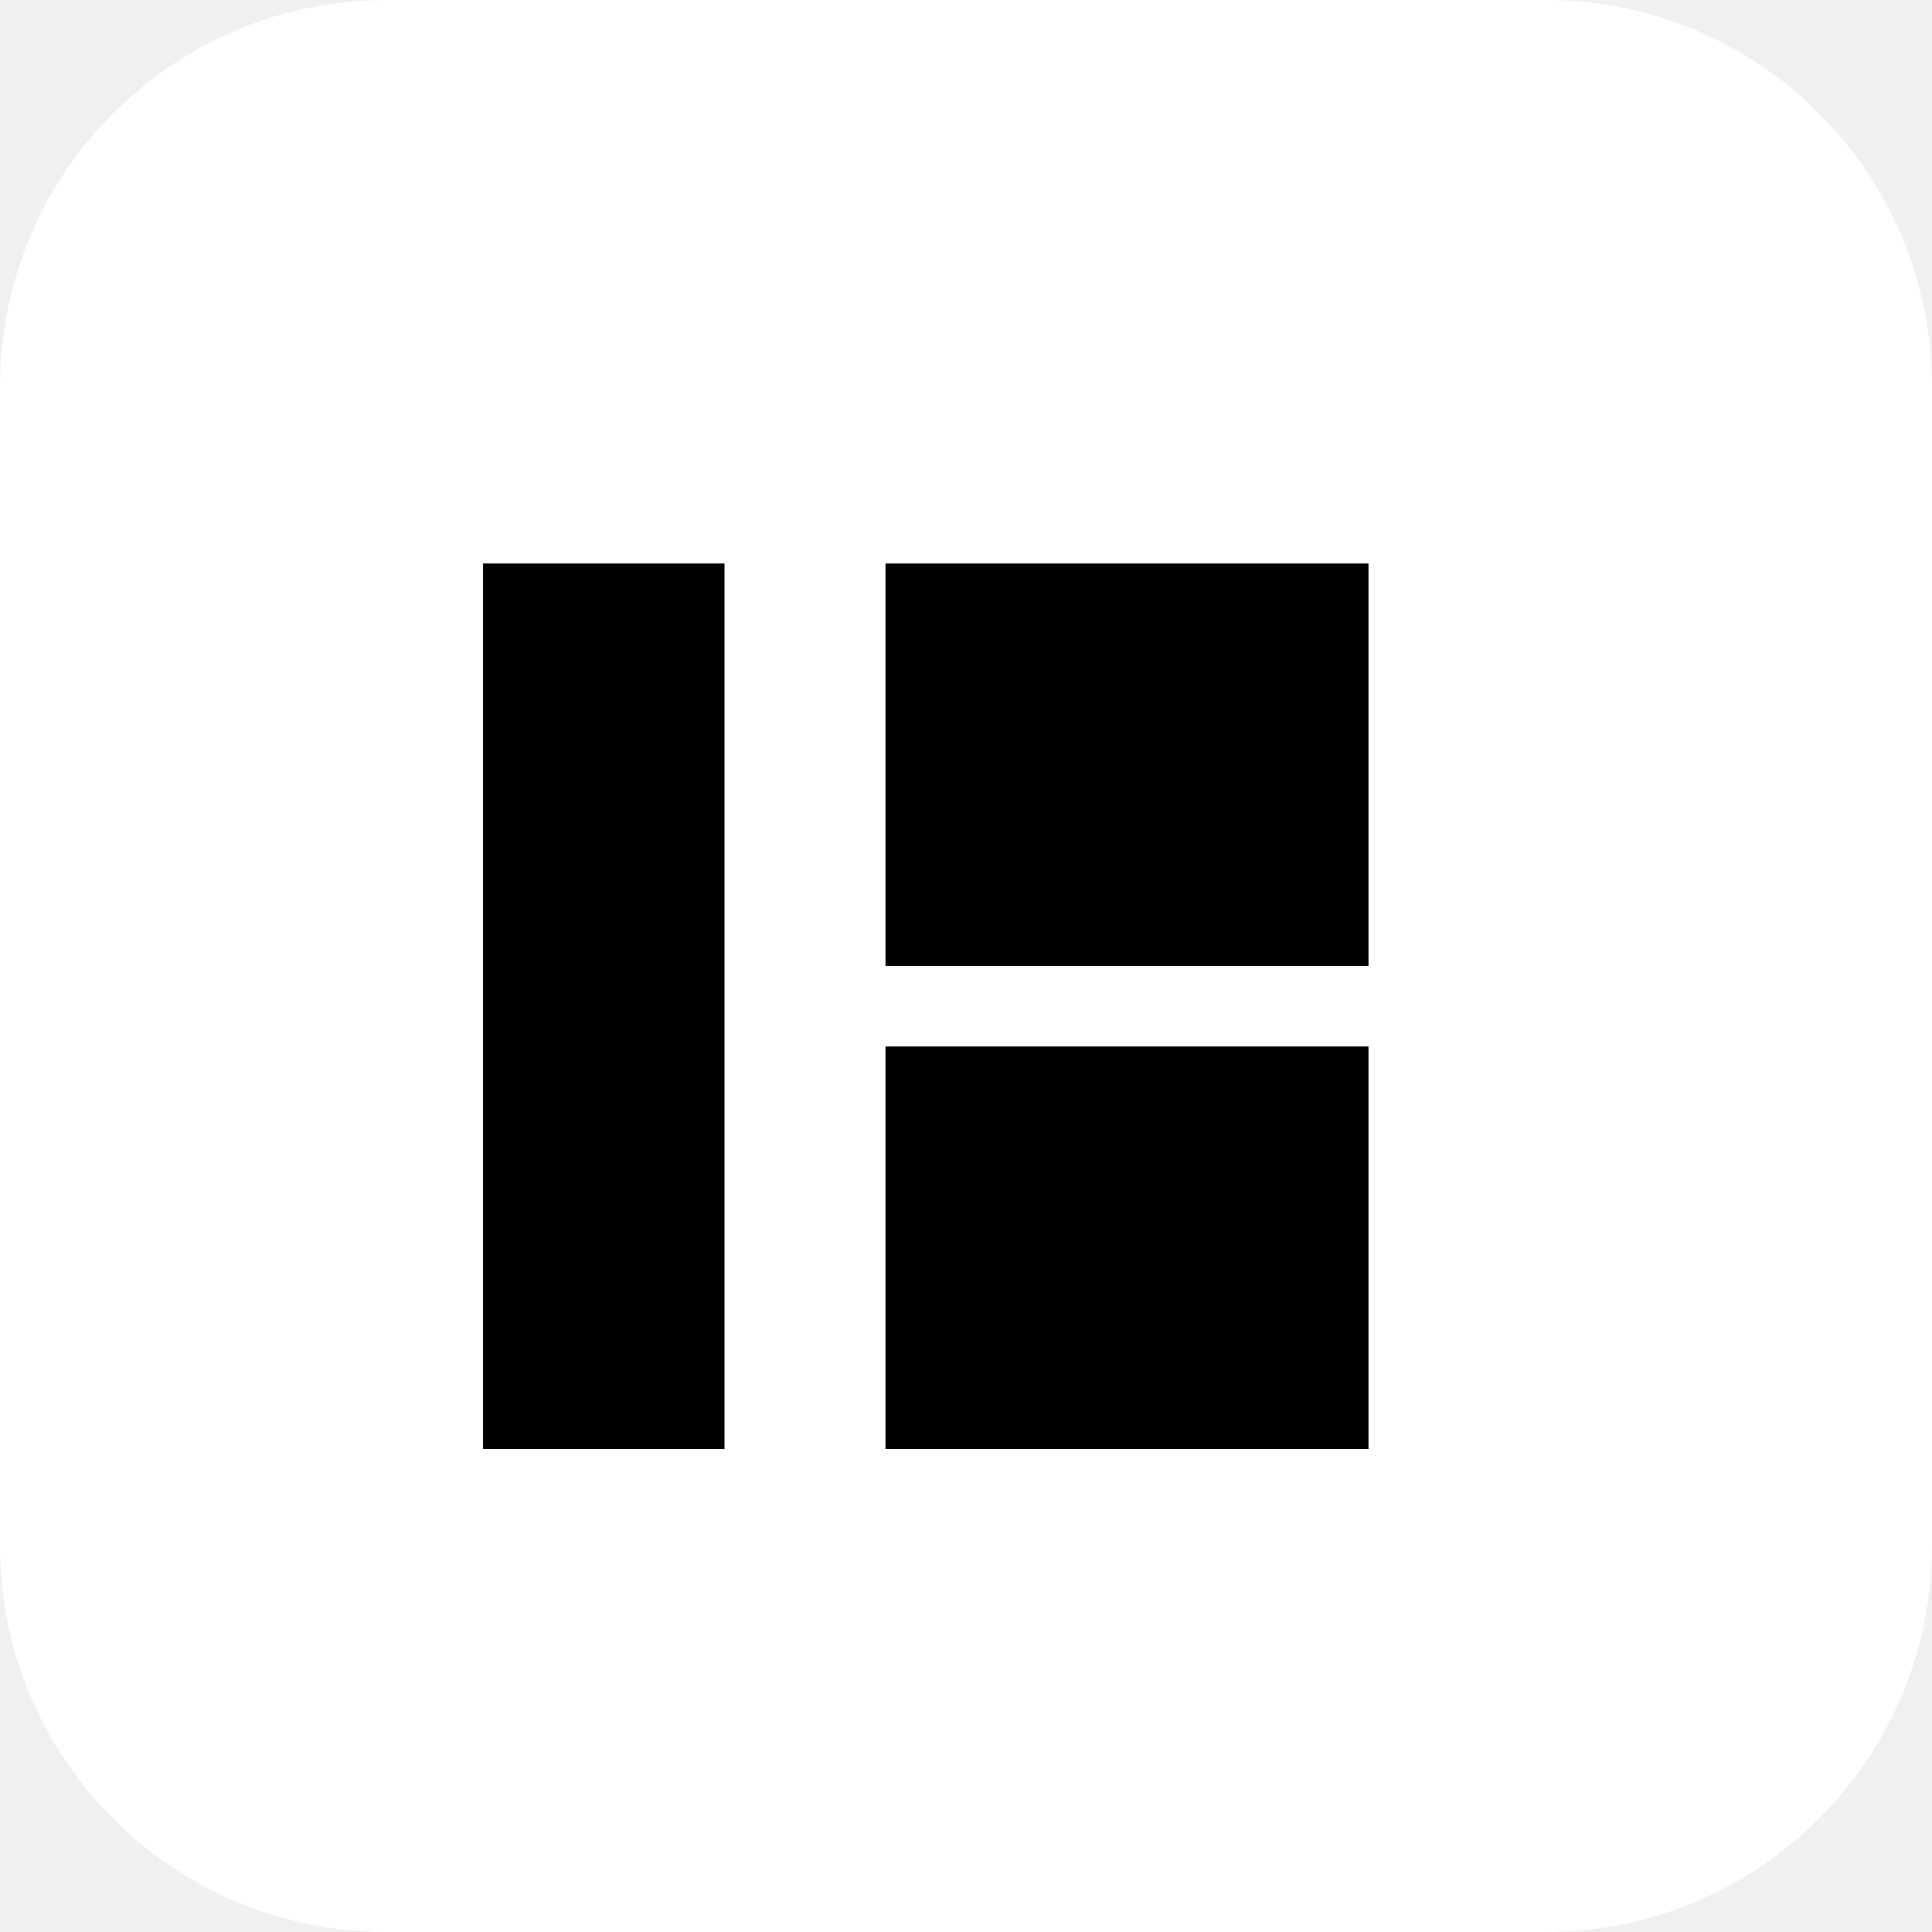
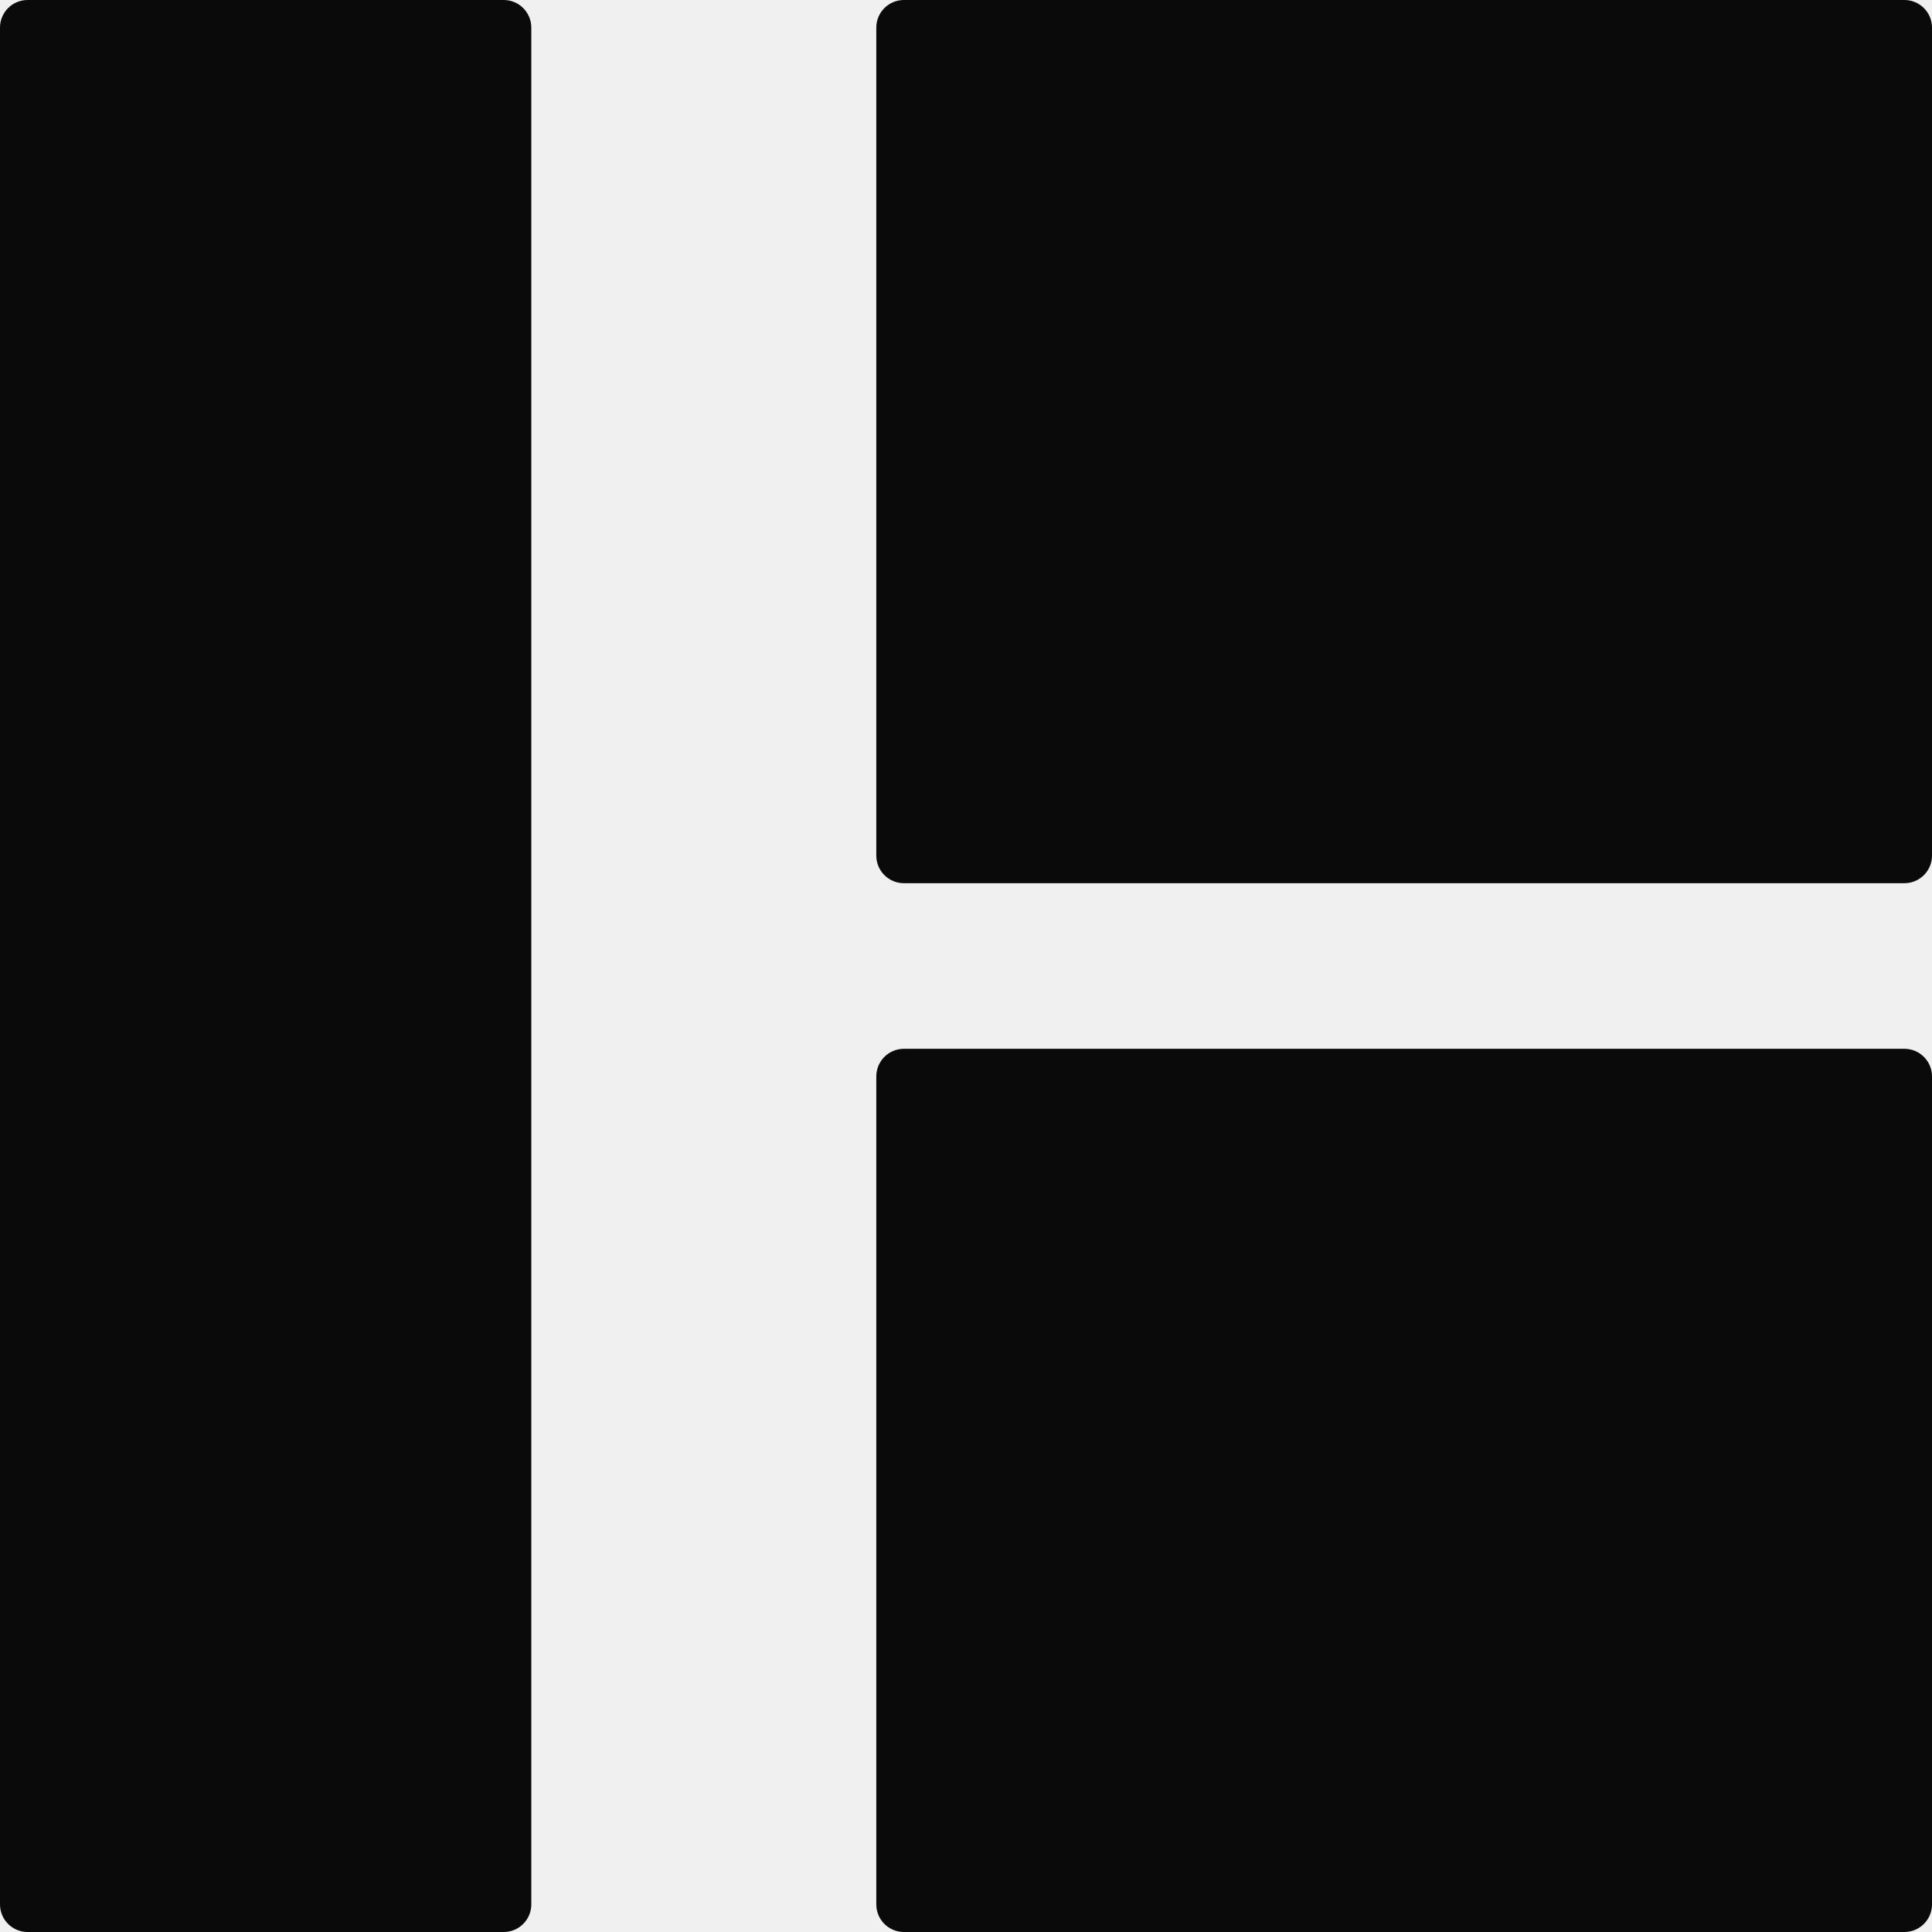
- <svg xmlns="http://www.w3.org/2000/svg" width="120" height="120" viewBox="0 0 120 120" fill="none">
-   <rect width="120" height="120" rx="24" fill="#FFFFFF" />
-   <path d="M 30,35 L 45,35 L 45,90 L 30,90 Z" fill="#000000" />
-   <path d="M 55,35 L 85,35 L 85,60 L 55,60 Z" fill="#000000" />
-   <path d="M 55,65 L 85,65 L 85,90 L 55,90 Z" fill="#000000" />
+ <svg xmlns="http://www.w3.org/2000/svg" width="280" height="280" viewBox="0 0 280 280" fill="none">
+   <rect x="0" y="0" width="77" height="280" rx="4" fill="#0A0A0A" />
+   <rect x="127" y="0" width="153" height="128" rx="4" fill="#0A0A0A" />
+   <rect x="127" y="152" width="153" height="128" rx="4" fill="#0A0A0A" />
</svg>
